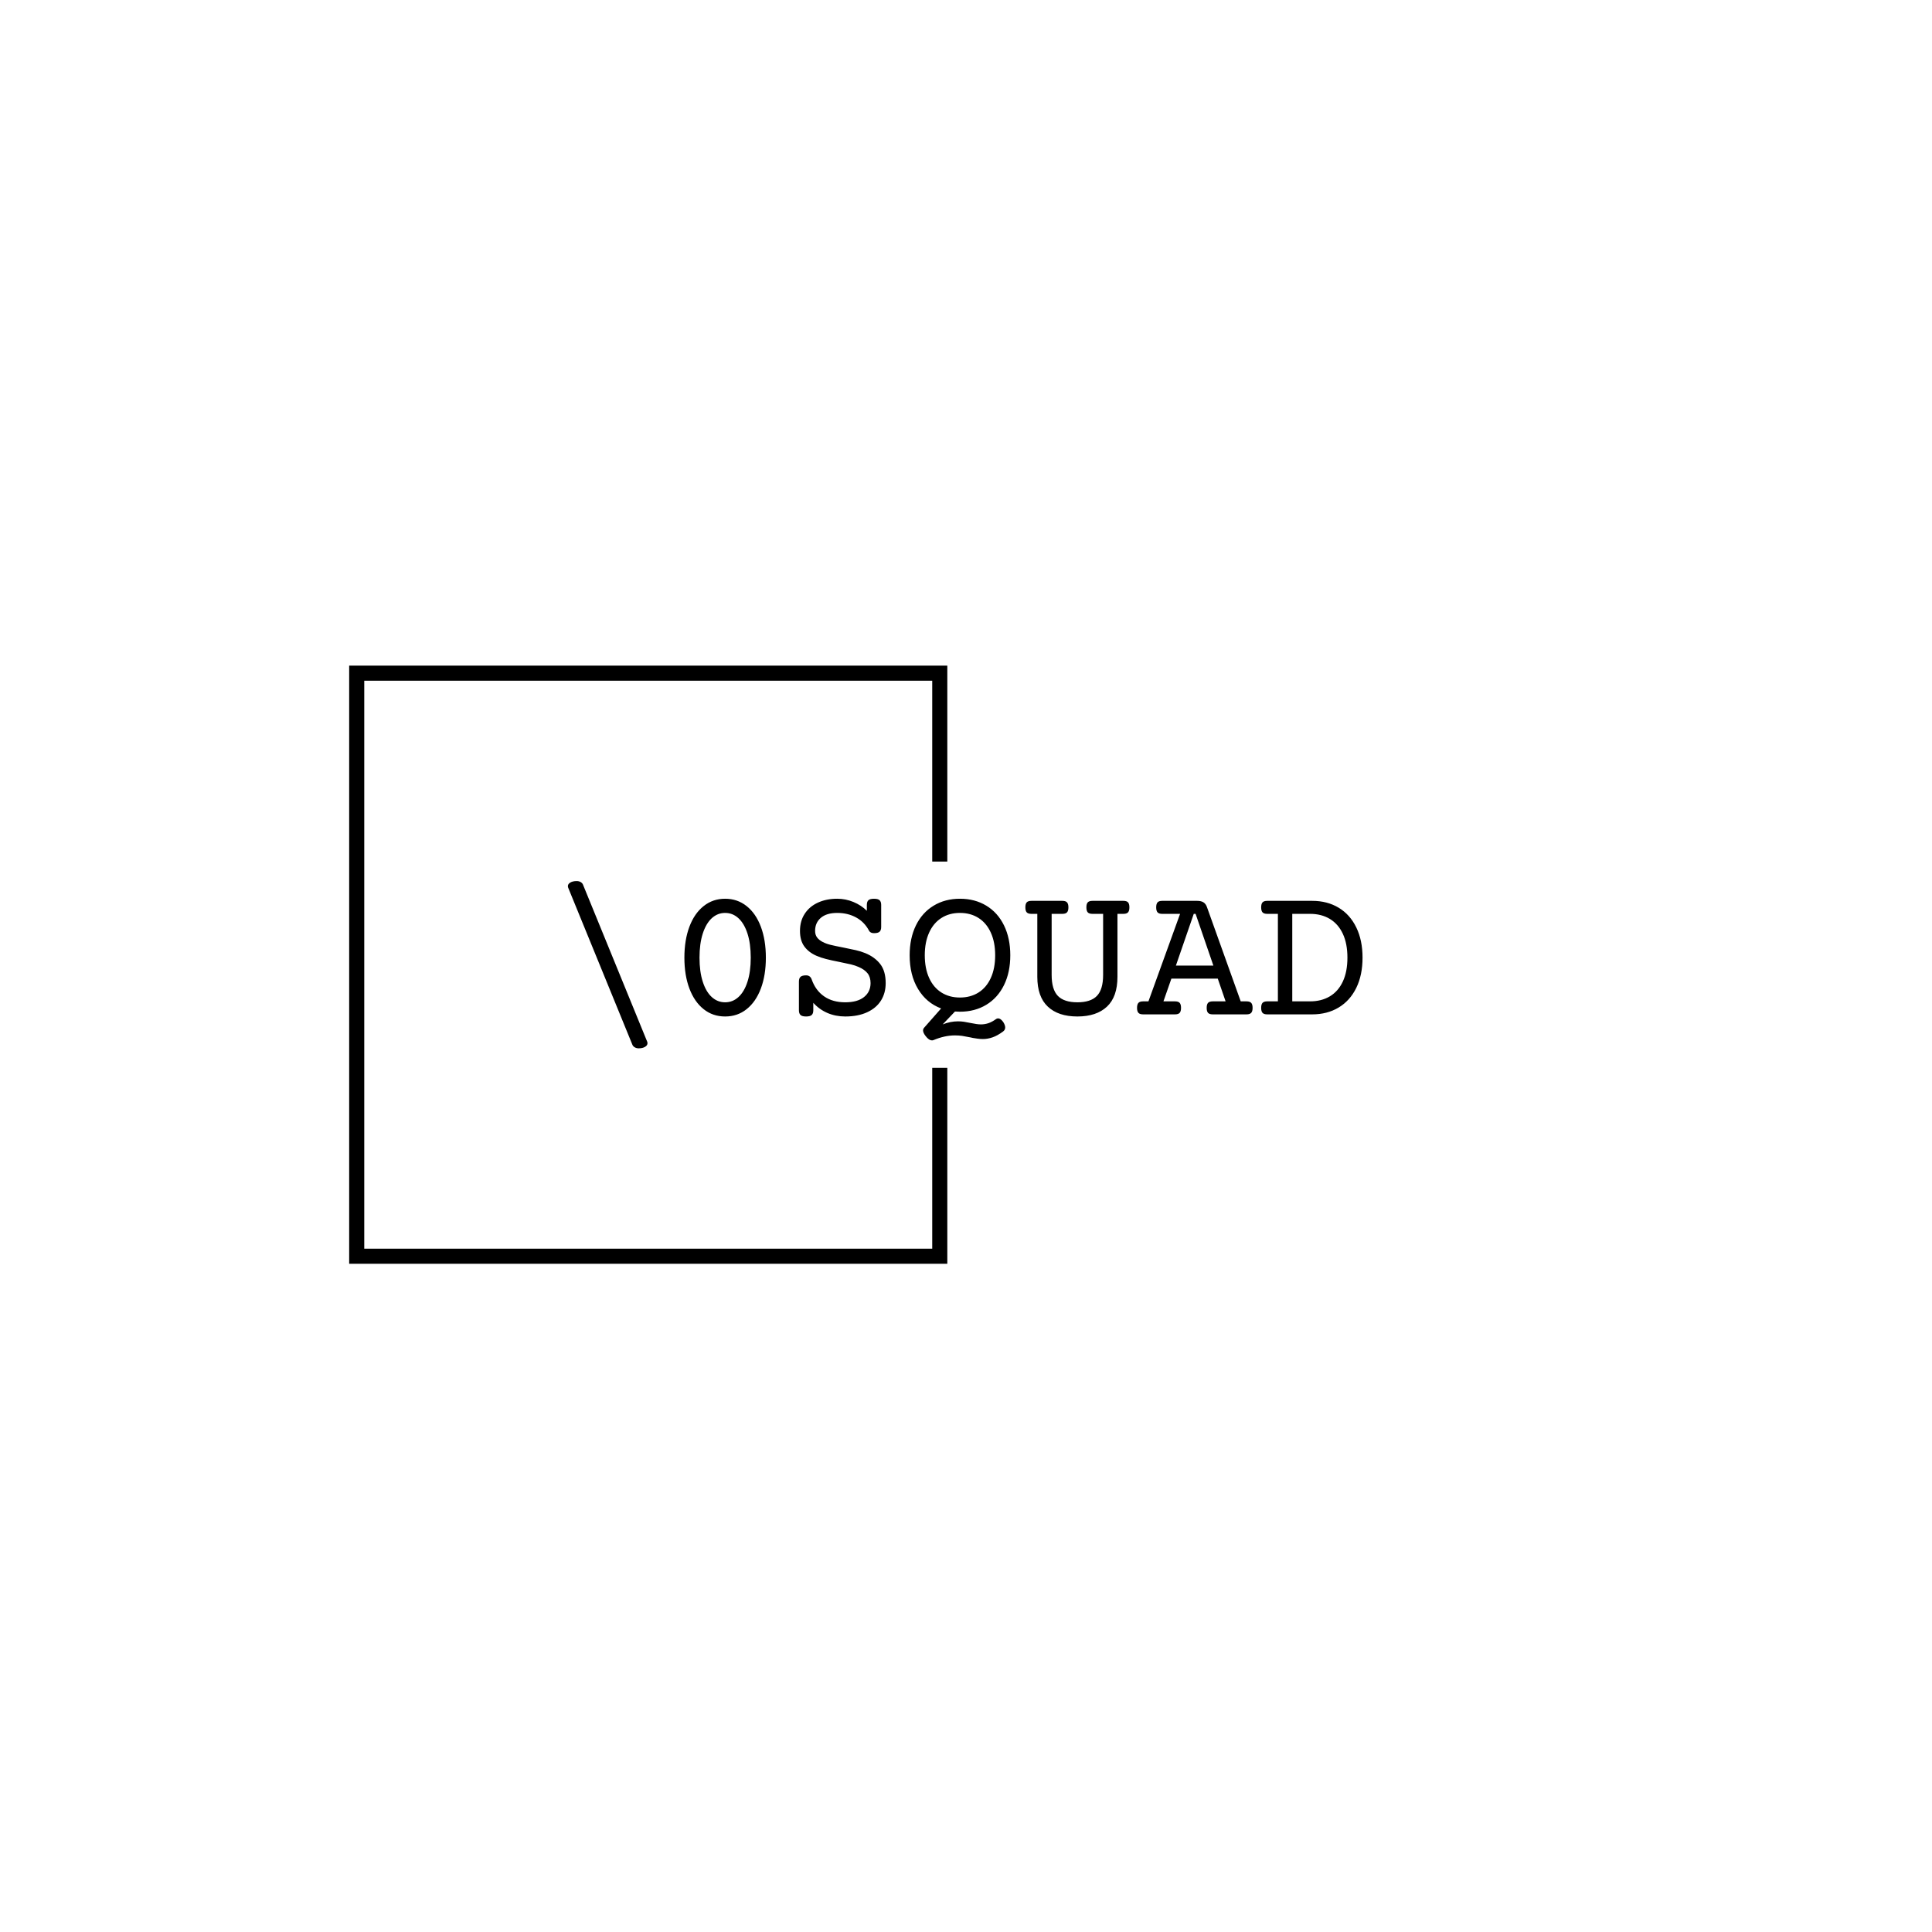
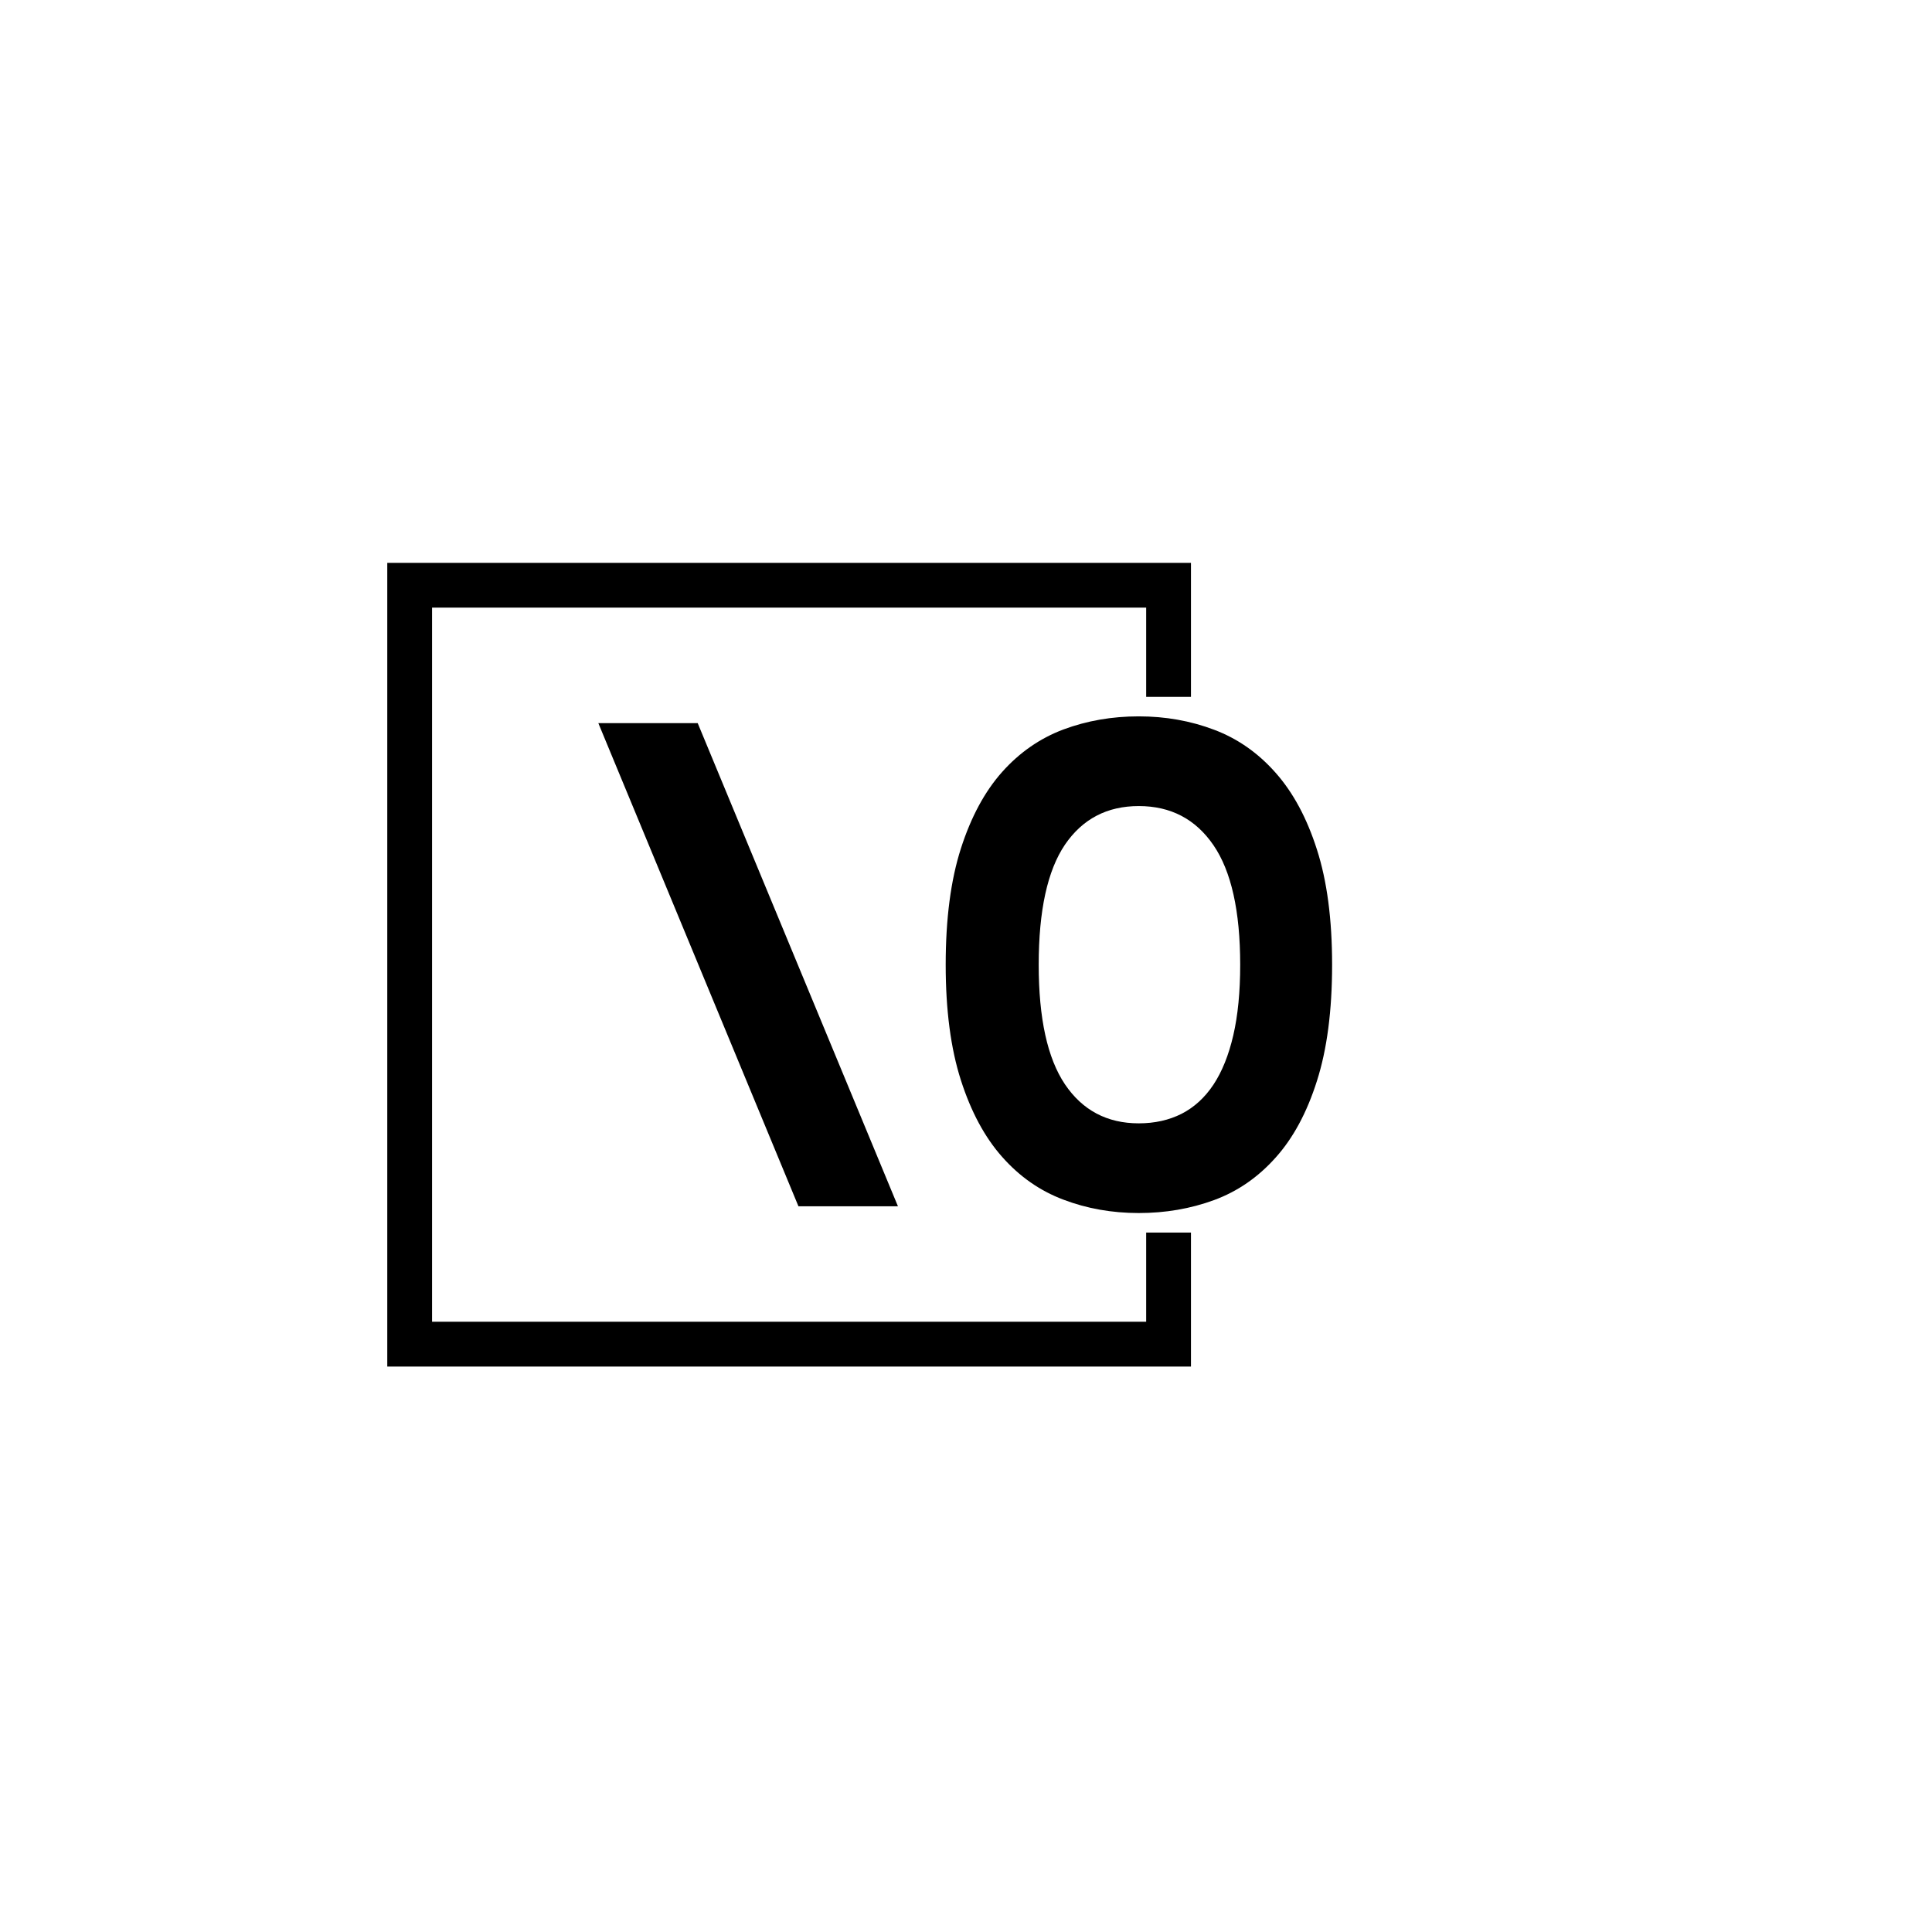
<svg xmlns="http://www.w3.org/2000/svg" version="1.1" width="1500" height="1500" viewBox="0 0 1500 1500">
  <rect width="1500" height="1500" fill="#ffffff" />
  <g transform="matrix(0.6666667,0,0,0.6666667,249.3939,435.9903)">
-     <svg viewBox="0 0 396 248" data-background-color="#ffffff" preserveAspectRatio="xMidYMid meet" height="939" width="1500">
+     <svg viewBox="0 0 396 248" data-background-color="#004051" preserveAspectRatio="xMidYMid meet" height="939" width="1500">
      <g id="tight-bounds" transform="matrix(1,0,0,1,0.24,0.4)">
        <svg viewBox="0 0 395.52 247.2" height="247.2" width="395.52">
          <g>
            <svg />
          </g>
          <g>
            <svg viewBox="0 0 395.52 247.2" height="247.2" width="395.52">
-               <g transform="matrix(1,0,0,1,75.54432,97.87735)">
-                 <svg viewBox="0 0 244.431 51.445" height="51.445" width="244.431">
+               <g transform="matrix(1,0,0,1,84.89291,47.2152)">
+                 <svg viewBox="0 0 225.734 152.77" height="152.77" width="225.734">
                  <g>
-                     <svg viewBox="0 0 244.431 51.445" height="51.445" width="244.431">
+                     <svg viewBox="0 0 225.734 152.77" height="152.77" width="225.734">
                      <g>
-                         <svg viewBox="0 0 244.431 51.445" height="51.445" width="244.431">
-                           <g id="textblocktransform">
-                             <svg viewBox="0 0 244.431 51.445" height="51.445" width="244.431" id="textblock">
-                               <g>
-                                 <svg viewBox="0 0 244.431 51.445" height="51.445" width="244.431">
-                                   <g transform="matrix(1,0,0,1,0,0)">
-                                     <svg width="244.431" viewBox="4.83 -34.03 202.87 42.7" height="51.445" data-palette-color="#111111">
-                                       <path d="M7.08-34.03Q7.64-34.03 8.07-33.79 8.5-33.54 8.67-33.15L8.67-33.15 25.07 6.96Q25.15 7.18 25.15 7.37L25.15 7.37Q25.15 7.93 24.51 8.3 23.88 8.67 22.9 8.67L22.9 8.67Q22.34 8.67 21.91 8.42 21.48 8.18 21.31 7.79L21.31 7.79 4.91-32.32Q4.83-32.54 4.83-32.74L4.83-32.74Q4.83-33.3 5.47-33.67 6.1-34.03 7.08-34.03L7.08-34.03ZM44.97-29.52Q48.09-29.52 50.45-27.65 52.81-25.78 54.09-22.38 55.37-18.97 55.37-14.48L55.37-14.48Q55.37-9.99 54.09-6.59 52.81-3.2 50.46-1.33 48.12 0.54 44.97 0.54L44.97 0.54Q41.82 0.54 39.48-1.33 37.13-3.2 35.85-6.59 34.57-9.99 34.57-14.48L34.57-14.48Q34.57-18.97 35.85-22.38 37.13-25.78 39.49-27.65 41.84-29.52 44.97-29.52L44.97-29.52ZM44.97-25.9Q43.04-25.9 41.56-24.55 40.09-23.19 39.26-20.62 38.43-18.04 38.43-14.48L38.43-14.48Q38.43-10.91 39.26-8.34 40.09-5.76 41.56-4.42 43.04-3.08 44.97-3.08L44.97-3.08Q46.9-3.08 48.37-4.42 49.85-5.76 50.68-8.34 51.51-10.91 51.51-14.48L51.51-14.48Q51.51-18.04 50.68-20.62 49.85-23.19 48.37-24.55 46.9-25.9 44.97-25.9L44.97-25.9ZM82.98-29.52Q83.98-29.52 84.39-29.15 84.81-28.78 84.81-27.93L84.81-27.93 84.81-22.31Q84.81-21.46 84.39-21.09 83.98-20.73 82.98-20.73L82.98-20.73Q82.05-20.73 81.71-21.36L81.71-21.36Q80.54-23.58 78.41-24.74 76.29-25.9 73.58-25.9L73.58-25.9Q70.89-25.9 69.42-24.66 67.94-23.41 67.94-21.31L67.94-21.31Q67.94-20.31 68.45-19.63 68.96-18.95 69.92-18.46L69.92-18.46Q70.77-18.02 71.92-17.74 73.07-17.46 75-17.09L75-17.09Q77.09-16.67 78.33-16.39 79.56-16.11 80.76-15.63L80.76-15.63Q83.2-14.62 84.58-12.83 85.96-11.04 85.96-7.98L85.96-7.98Q85.96-5.44 84.76-3.53 83.56-1.61 81.23-0.54 78.9 0.54 75.63 0.54L75.63 0.54Q73.19 0.54 71.1-0.35 69.01-1.25 67.48-2.95L67.48-2.95 67.48-1.05Q67.48-0.2 67.06 0.17 66.65 0.54 65.64 0.54L65.64 0.54Q64.64 0.54 64.23 0.17 63.81-0.2 63.81-1.05L63.81-1.05 63.81-8.37Q63.81-9.23 64.23-9.59 64.64-9.96 65.64-9.96L65.64-9.96Q66.69-9.96 67.06-8.94L67.06-8.94Q68.06-6.1 70.25-4.59 72.43-3.08 75.63-3.08L75.63-3.08Q78.75-3.08 80.43-4.42 82.1-5.76 82.1-7.98L82.1-7.98Q82.1-9.52 81.33-10.49 80.56-11.45 79.1-12.08L79.1-12.08Q78.17-12.5 77.07-12.76 75.97-13.01 74.07-13.4L74.07-13.4Q72.07-13.79 70.71-14.14 69.36-14.48 68.21-14.99L68.21-14.99Q66.25-15.87 65.17-17.37 64.08-18.87 64.08-21.31L64.08-21.31Q64.08-23.83 65.29-25.68 66.5-27.54 68.66-28.53 70.82-29.52 73.58-29.52L73.58-29.52Q75.73-29.52 77.73-28.69 79.73-27.86 81.15-26.44L81.15-26.44 81.15-27.93Q81.15-28.78 81.56-29.15 81.98-29.52 82.98-29.52L82.98-29.52ZM104.92-29.52Q108.73-29.52 111.65-27.75 114.57-25.98 116.17-22.71 117.77-19.43 117.77-15.09L117.77-15.09Q117.77-10.74 116.17-7.48 114.57-4.22 111.65-2.45 108.73-0.68 104.92-0.68L104.92-0.68Q104.24-0.68 103.65-0.73L103.65-0.73 100.51 2.56Q102.48 1.78 104.41 1.78L104.41 1.78Q105.19 1.78 105.89 1.88 106.58 1.98 107.63 2.2L107.63 2.2Q109.32 2.56 110.27 2.56L110.27 2.56Q111.25 2.56 112.19 2.25 113.13 1.93 114.18 1.17L114.18 1.17Q114.4 1.03 114.64 1.03L114.64 1.03Q115.01 1.03 115.39 1.32 115.76 1.61 116.06 2.1L116.06 2.1Q116.47 2.81 116.47 3.34L116.47 3.34Q116.47 3.98 115.93 4.37L115.93 4.37Q114.52 5.42 113.26 5.86 112 6.3 110.76 6.3L110.76 6.3Q110.12 6.3 109.4 6.2 108.68 6.1 108.23 6.02 107.78 5.93 107.59 5.88L107.59 5.88Q106.32 5.62 105.47 5.49 104.63 5.37 103.65 5.37L103.65 5.37Q101.02 5.37 98.16 6.57L98.16 6.57Q97.99 6.64 97.8 6.64L97.8 6.64Q96.99 6.64 96.14 5.52L96.14 5.52Q95.5 4.69 95.5 4.08L95.5 4.08Q95.5 3.74 95.72 3.47L95.72 3.47 100.11-1.51Q96.35-2.93 94.22-6.48 92.08-10.03 92.08-15.09L92.08-15.09Q92.08-19.43 93.68-22.71 95.28-25.98 98.2-27.75 101.12-29.52 104.92-29.52L104.92-29.52ZM104.92-25.9Q102.21-25.9 100.19-24.61 98.16-23.32 97.05-20.87 95.94-18.43 95.94-15.09L95.94-15.09Q95.94-11.74 97.05-9.3 98.16-6.86 100.19-5.58 102.21-4.3 104.92-4.3L104.92-4.3Q107.63-4.3 109.66-5.58 111.69-6.86 112.8-9.3 113.91-11.74 113.91-15.09L113.91-15.09Q113.91-18.43 112.8-20.87 111.69-23.32 109.66-24.61 107.63-25.9 104.92-25.9L104.92-25.9ZM146.65-28.98Q147.48-28.98 147.83-28.6 148.18-28.22 148.18-27.32L148.18-27.32Q148.18-26.42 147.83-26.04 147.48-25.66 146.65-25.66L146.65-25.66 145.13-25.66 145.13-9.59Q145.13-4.49 142.46-1.98 139.78 0.54 134.9 0.54L134.9 0.54Q130.02 0.54 127.35-1.98 124.67-4.49 124.67-9.59L124.67-9.59 124.67-25.66 123.16-25.66Q122.33-25.66 121.97-26.04 121.62-26.42 121.62-27.32L121.62-27.32Q121.62-28.22 121.97-28.6 122.33-28.98 123.16-28.98L123.16-28.98 131.07-28.98Q131.9-28.98 132.25-28.6 132.61-28.22 132.61-27.32L132.61-27.32Q132.61-26.42 132.25-26.04 131.9-25.66 131.07-25.66L131.07-25.66 128.33-25.66 128.33-10.08Q128.33-6.35 129.92-4.71 131.51-3.08 134.9-3.08L134.9-3.08Q138.3-3.08 139.88-4.71 141.47-6.35 141.47-10.08L141.47-10.08 141.47-25.66 138.74-25.66Q137.91-25.66 137.55-26.04 137.2-26.42 137.2-27.32L137.2-27.32Q137.2-28.22 137.55-28.6 137.91-28.98 138.74-28.98L138.74-28.98 146.65-28.98ZM165.51-28.98Q166.49-28.98 167.09-28.6 167.69-28.22 167.98-27.39L167.98-27.39 176.6-3.32 178.09-3.32Q178.92-3.32 179.27-2.94 179.63-2.56 179.63-1.66L179.63-1.66Q179.63-0.76 179.27-0.38 178.92 0 178.09 0L178.09 0 169.45 0Q168.62 0 168.26-0.38 167.91-0.76 167.91-1.66L167.91-1.66Q167.91-2.56 168.26-2.94 168.62-3.32 169.45-3.32L169.45-3.32 172.74-3.32 170.74-9.13 158.9-9.13 156.87-3.32 159.83-3.32Q160.66-3.32 161.01-2.94 161.36-2.56 161.36-1.66L161.36-1.66Q161.36-0.76 161.01-0.38 160.66 0 159.83 0L159.83 0 151.67 0Q150.84 0 150.49-0.38 150.13-0.76 150.13-1.66L150.13-1.66Q150.13-2.56 150.49-2.94 150.84-3.32 151.67-3.32L151.67-3.32 153.04-3.32 161.12-25.66 156.55-25.66Q155.72-25.66 155.37-26.04 155.02-26.42 155.02-27.32L155.02-27.32Q155.02-28.22 155.37-28.6 155.72-28.98 156.55-28.98L156.55-28.98 165.51-28.98ZM165.08-25.66L164.61-25.66 160.05-12.45 169.62-12.45 165.08-25.66ZM194.86-28.98Q198.69-28.98 201.6-27.23 204.5-25.49 206.1-22.2 207.7-18.92 207.7-14.48L207.7-14.48Q207.7-10.03 206.1-6.76 204.5-3.49 201.6-1.75 198.69 0 194.86 0L194.86 0 183.36 0Q182.53 0 182.17-0.38 181.82-0.76 181.82-1.66L181.82-1.66Q181.82-2.56 182.17-2.94 182.53-3.32 183.36-3.32L183.36-3.32 186.09-3.32 186.09-25.66 183.36-25.66Q182.53-25.66 182.17-26.04 181.82-26.42 181.82-27.32L181.82-27.32Q181.82-28.22 182.17-28.6 182.53-28.98 183.36-28.98L183.36-28.98 194.86-28.98ZM189.76-25.66L189.76-3.32 194.3-3.32Q197.2-3.32 199.35-4.6 201.5-5.88 202.67-8.39 203.84-10.89 203.84-14.48L203.84-14.48Q203.84-18.07 202.67-20.57 201.5-23.07 199.35-24.37 197.2-25.66 194.3-25.66L194.3-25.66 189.76-25.66Z" opacity="1" transform="matrix(1,0,0,1,0,0)" fill="#000000" class="wordmark-text-0" data-fill-palette-color="primary" id="text-0" />
+                         <svg viewBox="0 0 225.734 152.77" height="152.77" width="225.734">
+                           <g>
+                             <svg viewBox="0 0 225.734 152.77" height="152.77" width="225.734">
+                               <g id="textblocktransform">
+                                 <svg viewBox="0 0 225.734 152.77" height="152.77" width="225.734" id="textblock">
+                                   <g>
+                                     <svg viewBox="0 0 225.734 152.77" height="152.77" width="225.734">
+                                       <g transform="matrix(1,0,0,1,0,0)">
+                                         <svg width="225.734" viewBox="1.39 -35.5 53.17 35.99" height="152.77" data-palette-color="#32fd6b">
+                                           <path d="M8.59-35.01L23.1 0 15.89 0 1.39-35.01 8.59-35.01ZM47.9-17.5L47.9-17.5Q47.9-23.34 45.96-26.17 44.02-29 40.55-29L40.55-29Q37.11-29 35.2-26.2 33.3-23.39 33.3-17.5L33.3-17.5Q33.3-11.67 35.2-8.84 37.11-6.01 40.55-6.01L40.55-6.01Q42.28-6.01 43.65-6.7 45.02-7.4 45.96-8.81 46.9-10.23 47.4-12.39 47.9-14.55 47.9-17.5ZM54.56-17.5L54.56-17.5Q54.56-12.52 53.46-9.08 52.37-5.64 50.46-3.52 48.56-1.39 46.01-0.45 43.45 0.49 40.55 0.49L40.55 0.49Q37.64 0.49 35.09-0.48 32.54-1.44 30.65-3.58 28.76-5.71 27.66-9.14 26.56-12.57 26.56-17.5L26.56-17.5Q26.56-22.49 27.66-25.92 28.76-29.35 30.65-31.47 32.54-33.59 35.09-34.55 37.64-35.5 40.55-35.5L40.55-35.5Q43.45-35.5 46.01-34.53 48.56-33.57 50.46-31.42 52.37-29.27 53.46-25.85 54.56-22.44 54.56-17.5Z" opacity="1" transform="matrix(1,0,0,1,0,0)" fill="#000000" class="wordmark-text-0" data-fill-palette-color="primary" id="text-0" />
+                                         </svg>
+                                       </g>
                                    </svg>
                                  </g>
                                </svg>
                              </g>
                            </svg>
                          </g>
                        </svg>
                      </g>
                    </svg>
                  </g>
                </svg>
              </g>
-               <path d="M192.252 91.877L192.252 31.612 8.275 31.612 8.275 215.588 192.252 215.588 192.252 155.323 187.612 155.323 187.612 210.949 12.915 210.949 12.915 36.251 187.612 36.251 187.612 91.877Z" fill="#000000" stroke="transparent" data-fill-palette-color="tertiary" />
+               <path d="M267.194 41.215L267.194 0 19.994 0 19.994 247.2 267.194 247.2 267.194 205.985 253.417 205.985 253.417 233.423 33.771 233.423 33.771 13.777 253.417 13.777 253.417 41.215Z" fill="#000000" stroke="transparent" data-fill-palette-color="tertiary" />
            </svg>
          </g>
          <defs />
        </svg>
        <rect width="395.52" height="247.2" fill="none" stroke="none" visibility="hidden" />
      </g>
    </svg>
  </g>
</svg>
